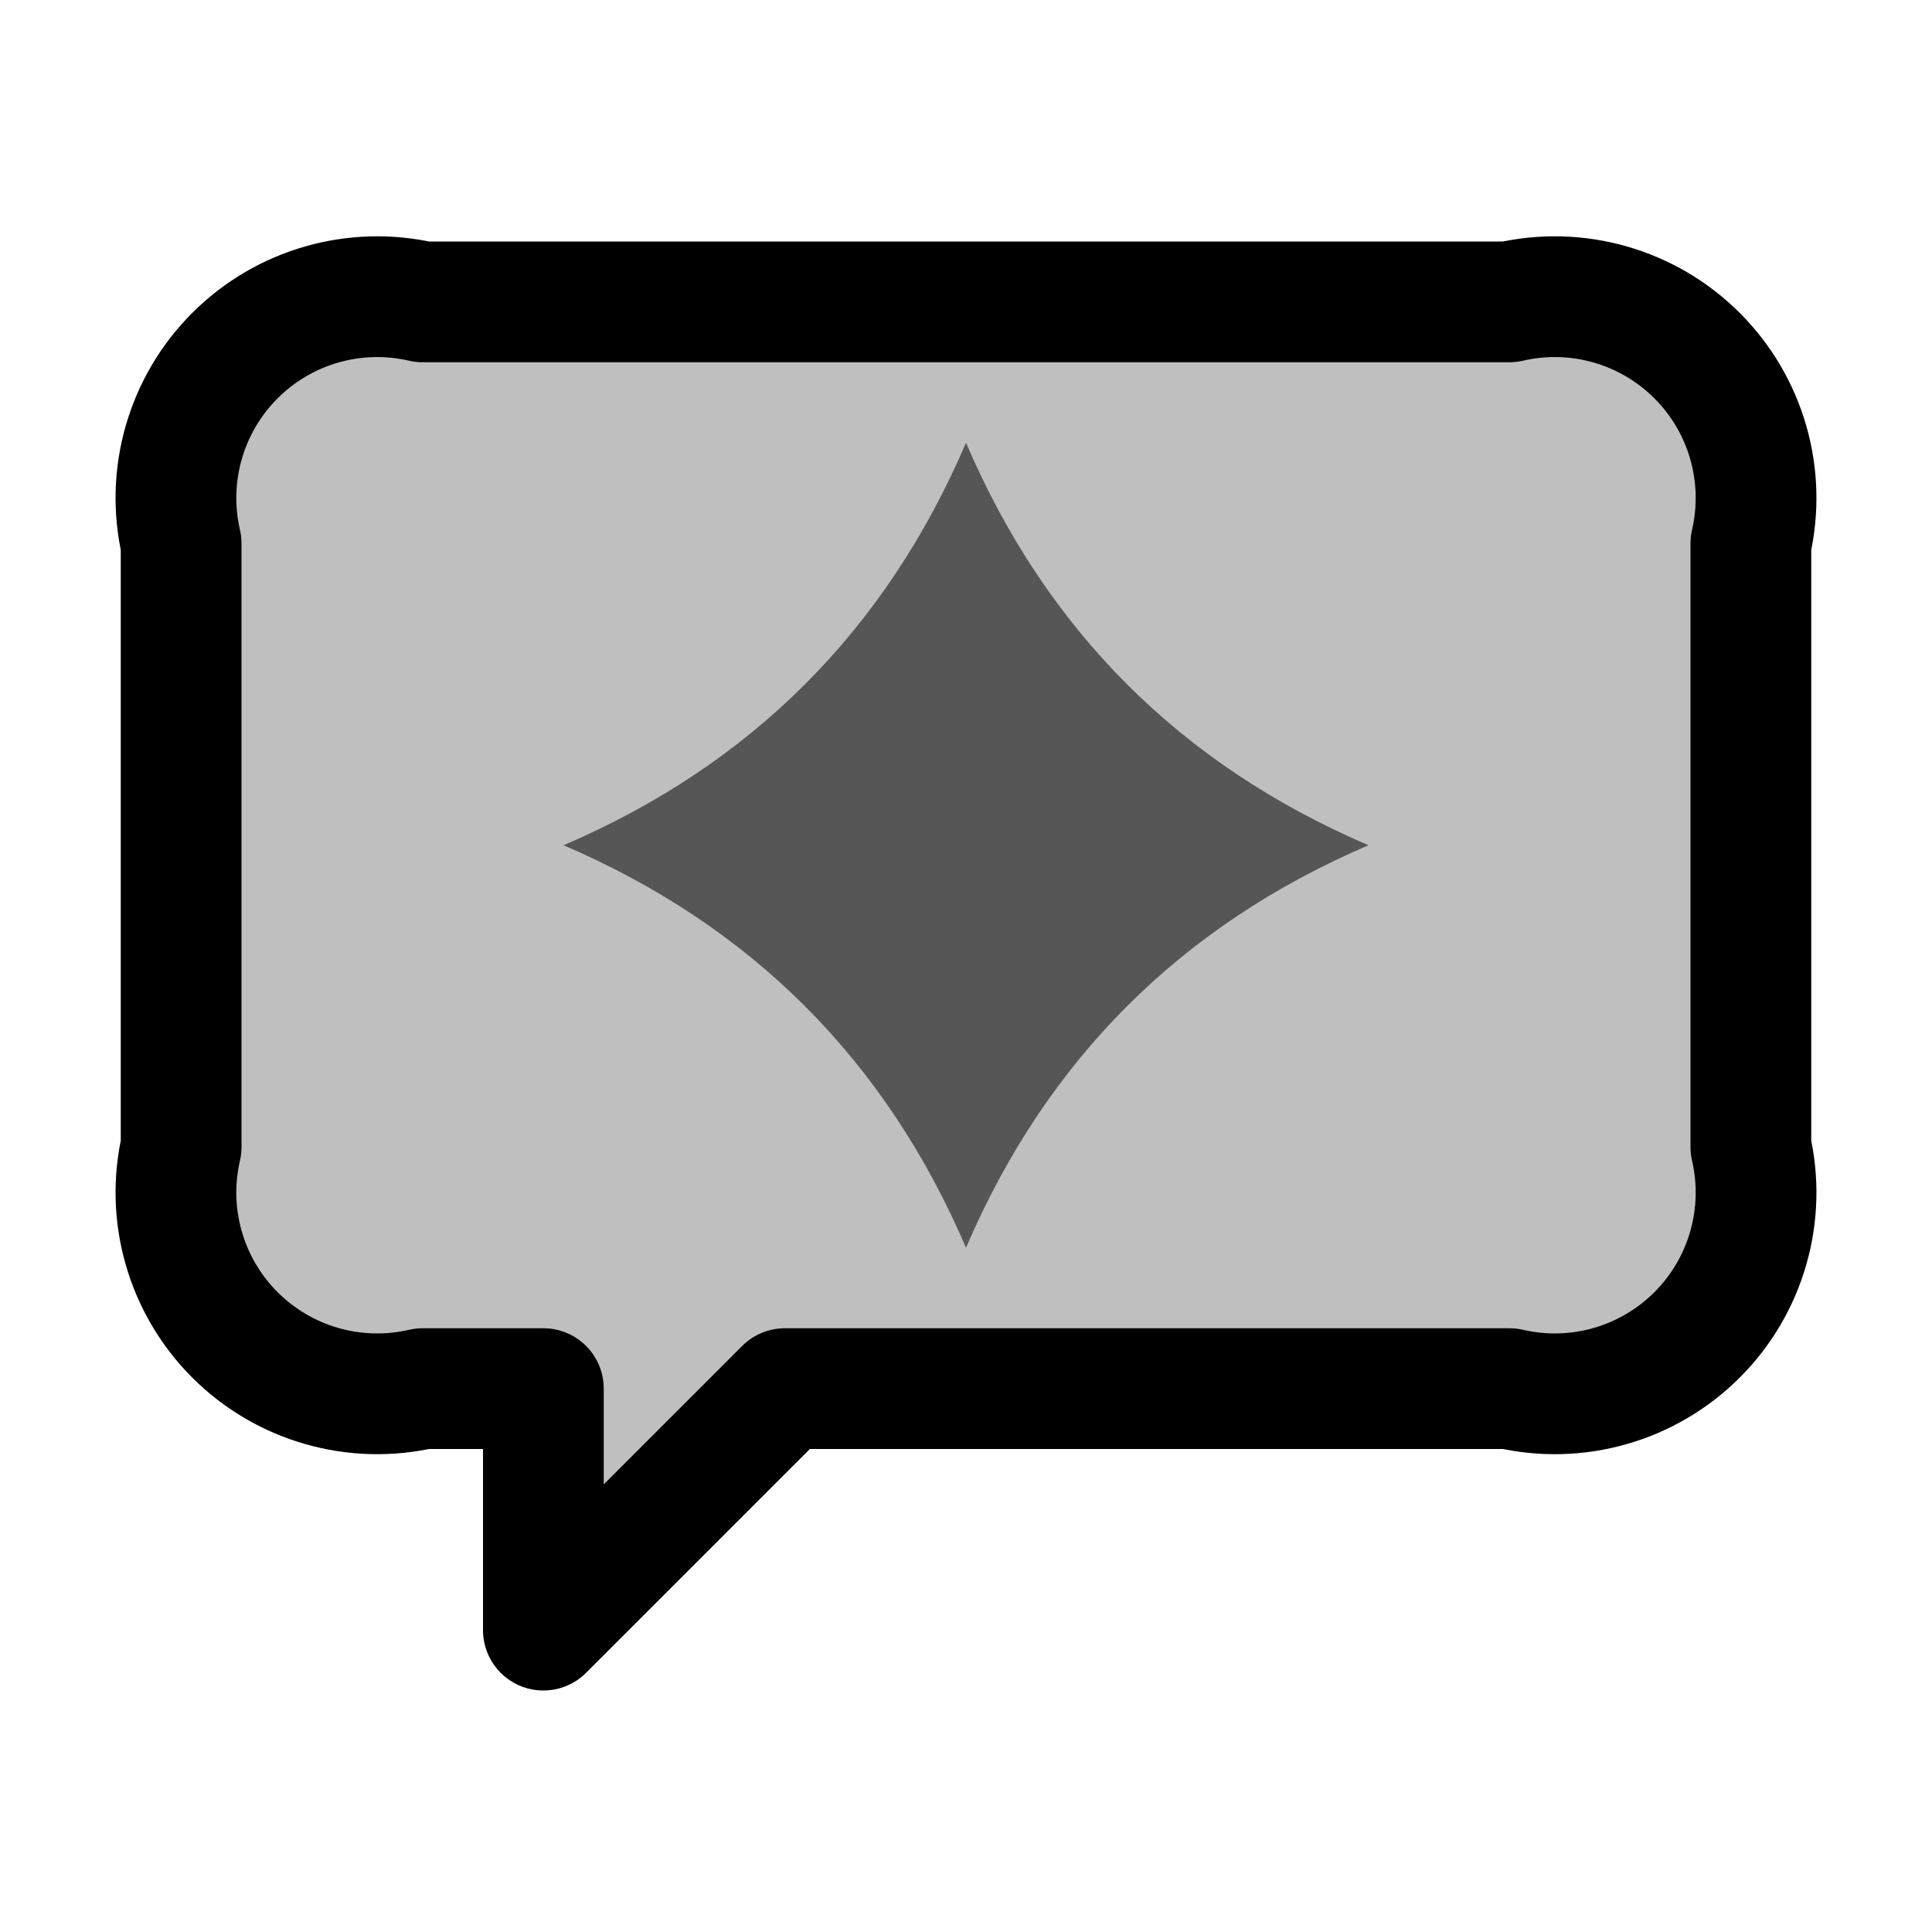
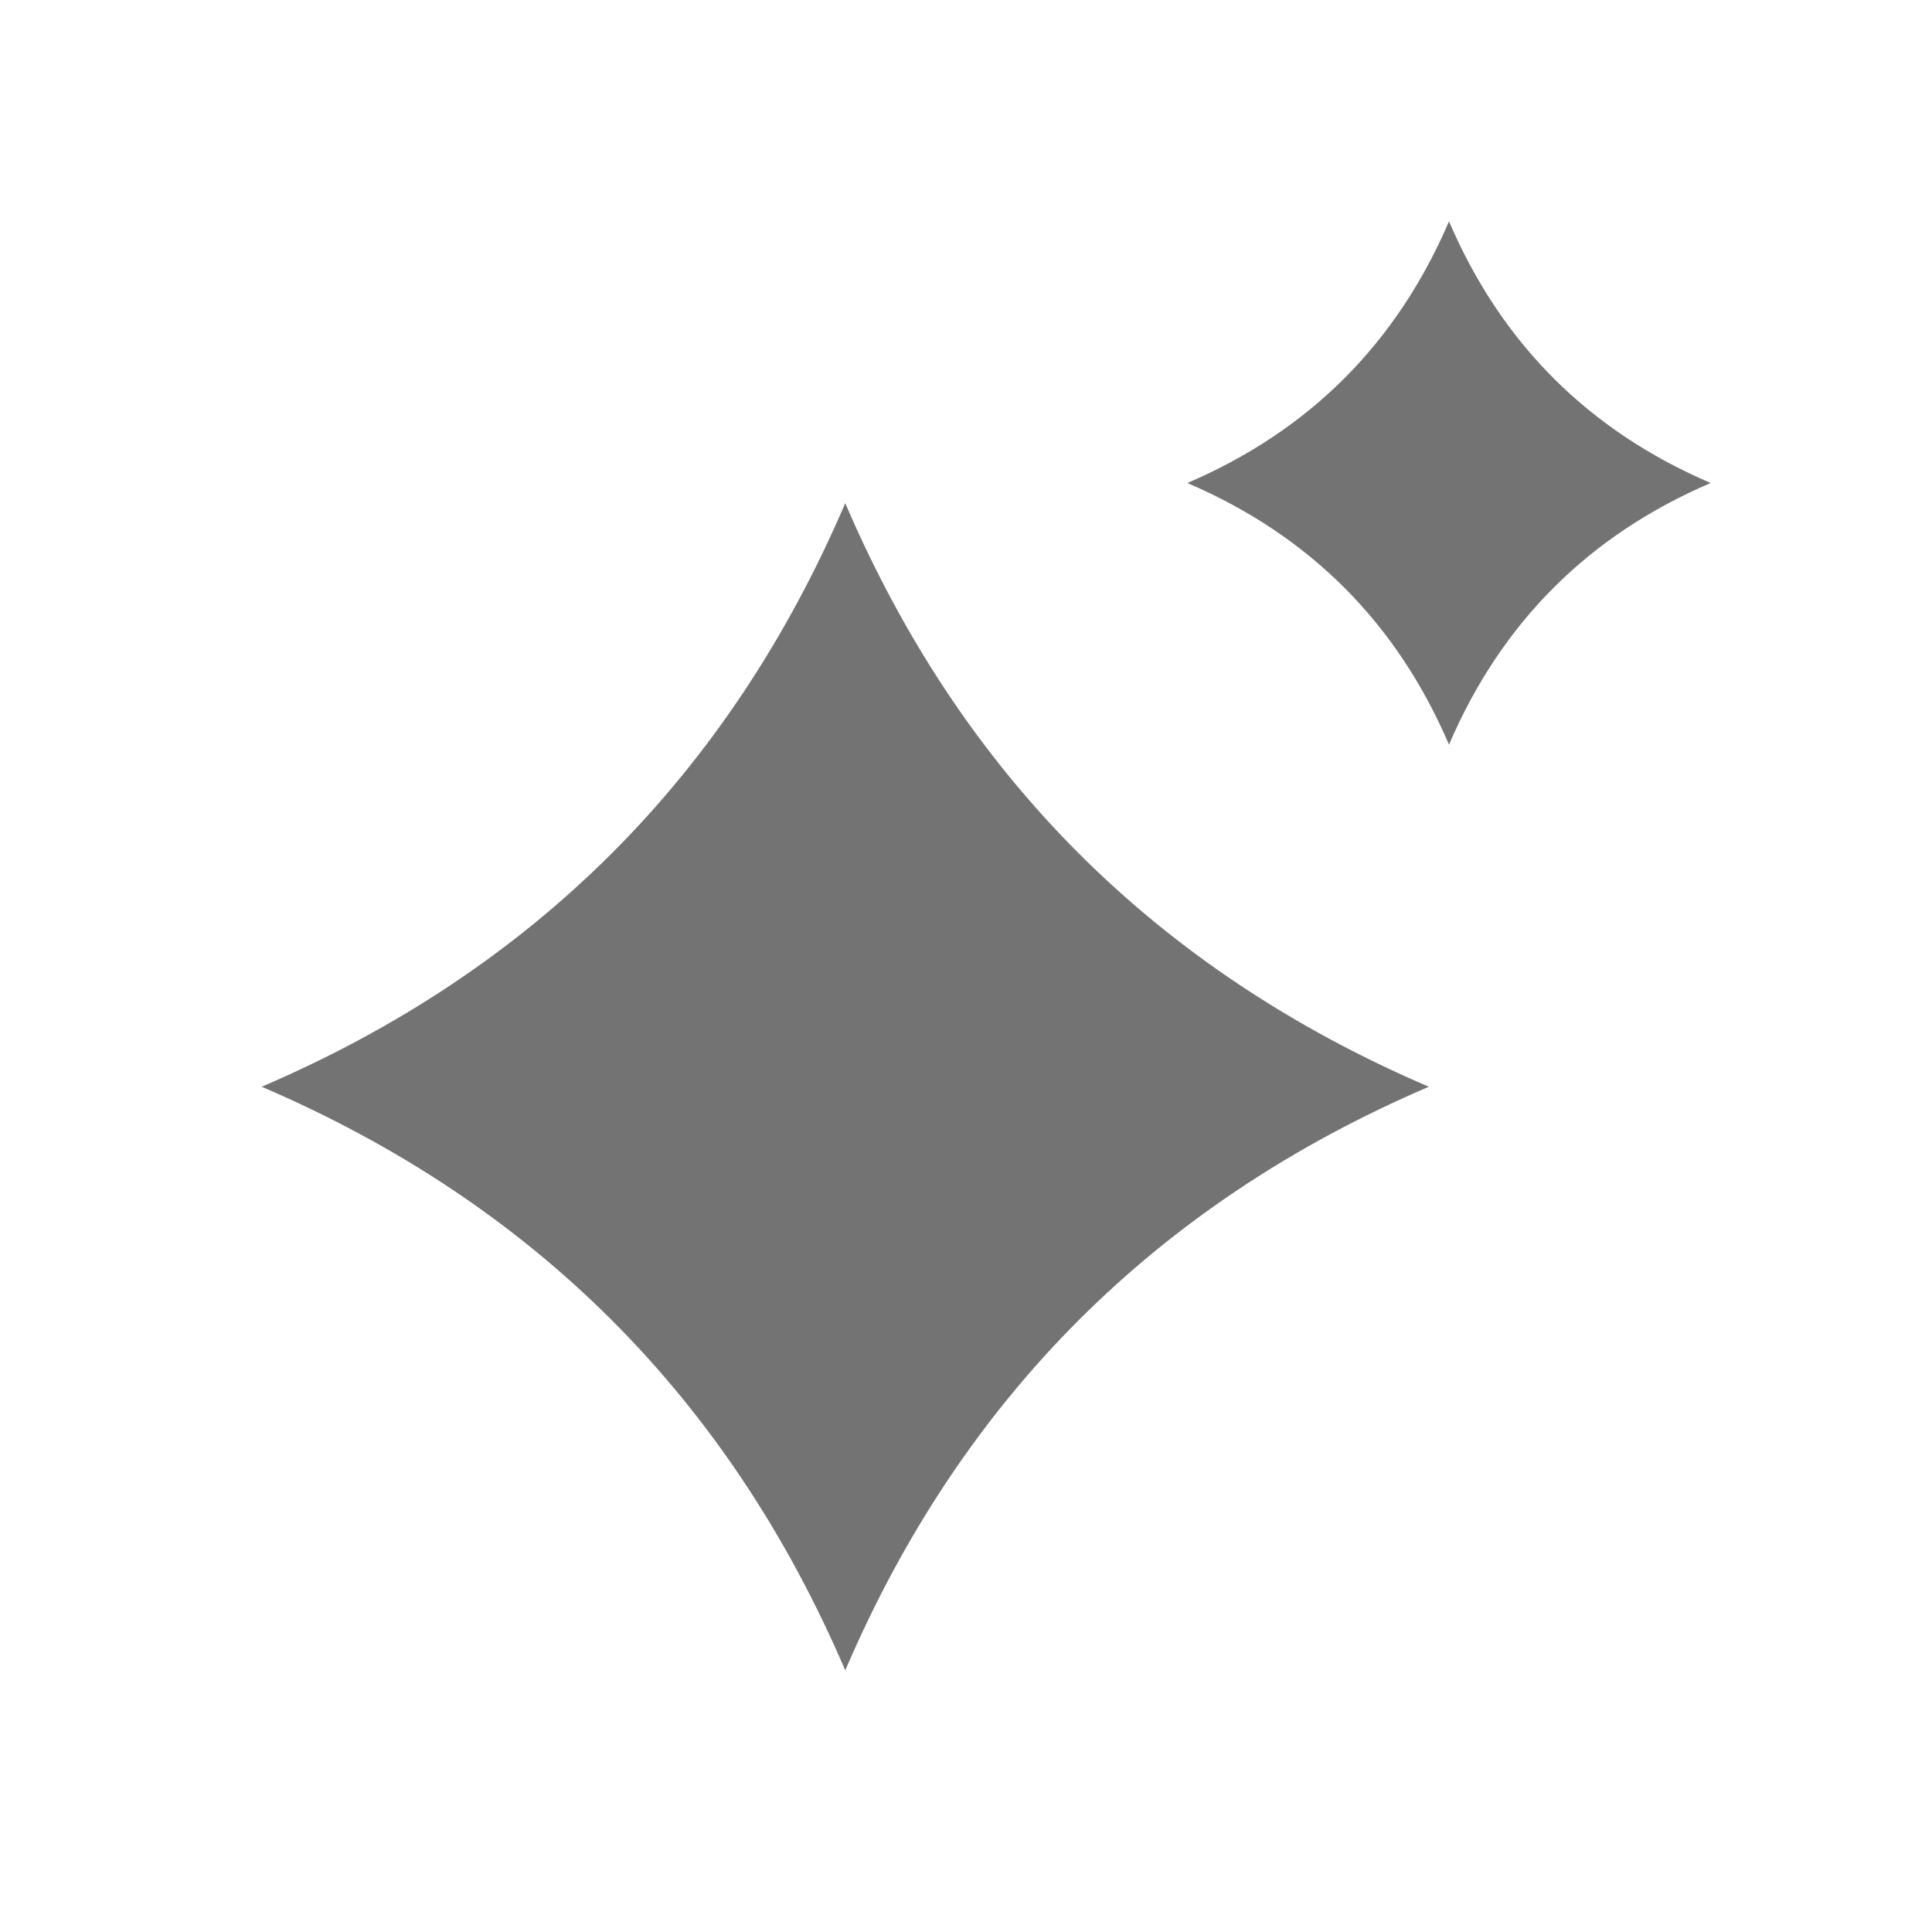
<svg xmlns="http://www.w3.org/2000/svg" width="16" height="16" viewBox="0 0 16 16" fill="none" stroke="currentColor" stroke-width="1" stroke-linecap="round" stroke-linejoin="round">
-   <path d="M3.5 2.5H12.5A1.667 1.667 0 0 1 14.5 4.5V9.5A1.667 1.667 0 0 1 12.5 11.5H6.5L4.5 13.5V11.5H3.5A1.667 1.667 0 0 1 1.5 9.5V4.5A1.667 1.667 0 0 1 3.5 2.5Z" fill="currentColor" fill-opacity=".25" stroke="none" />
-   <path d="M3.5 2.5H12.5A1.667 1.667 0 0 1 14.5 4.5V9.5A1.667 1.667 0 0 1 12.5 11.5H6.5L4.5 13.5V11.5H3.5A1.667 1.667 0 0 1 1.5 9.5V4.5A1.667 1.667 0 0 1 3.5 2.5Z" />
-   <path d="M8 3.667Q9 6 11.333 7Q9 8 8 10.333Q7 8 4.667 7Q7 6 8 3.667Z" fill="currentColor" fill-opacity=".55" stroke="none" />
+   <path d="M7 4.167Q8.45 7.55 11.833 9Q8.45 10.45 7 13.833Q5.55 10.45 2.167 9Q5.55 7.55 7 4.167Z" fill="currentColor" fill-opacity=".55" stroke="none" />
+   <path d="M12 1.833Q12.65 3.35 14.167 4Q12.65 4.65 12 6.167Q11.35 4.65 9.833 4Q11.35 3.35 12 1.833Z" fill="currentColor" fill-opacity=".55" stroke="none" />
</svg>
